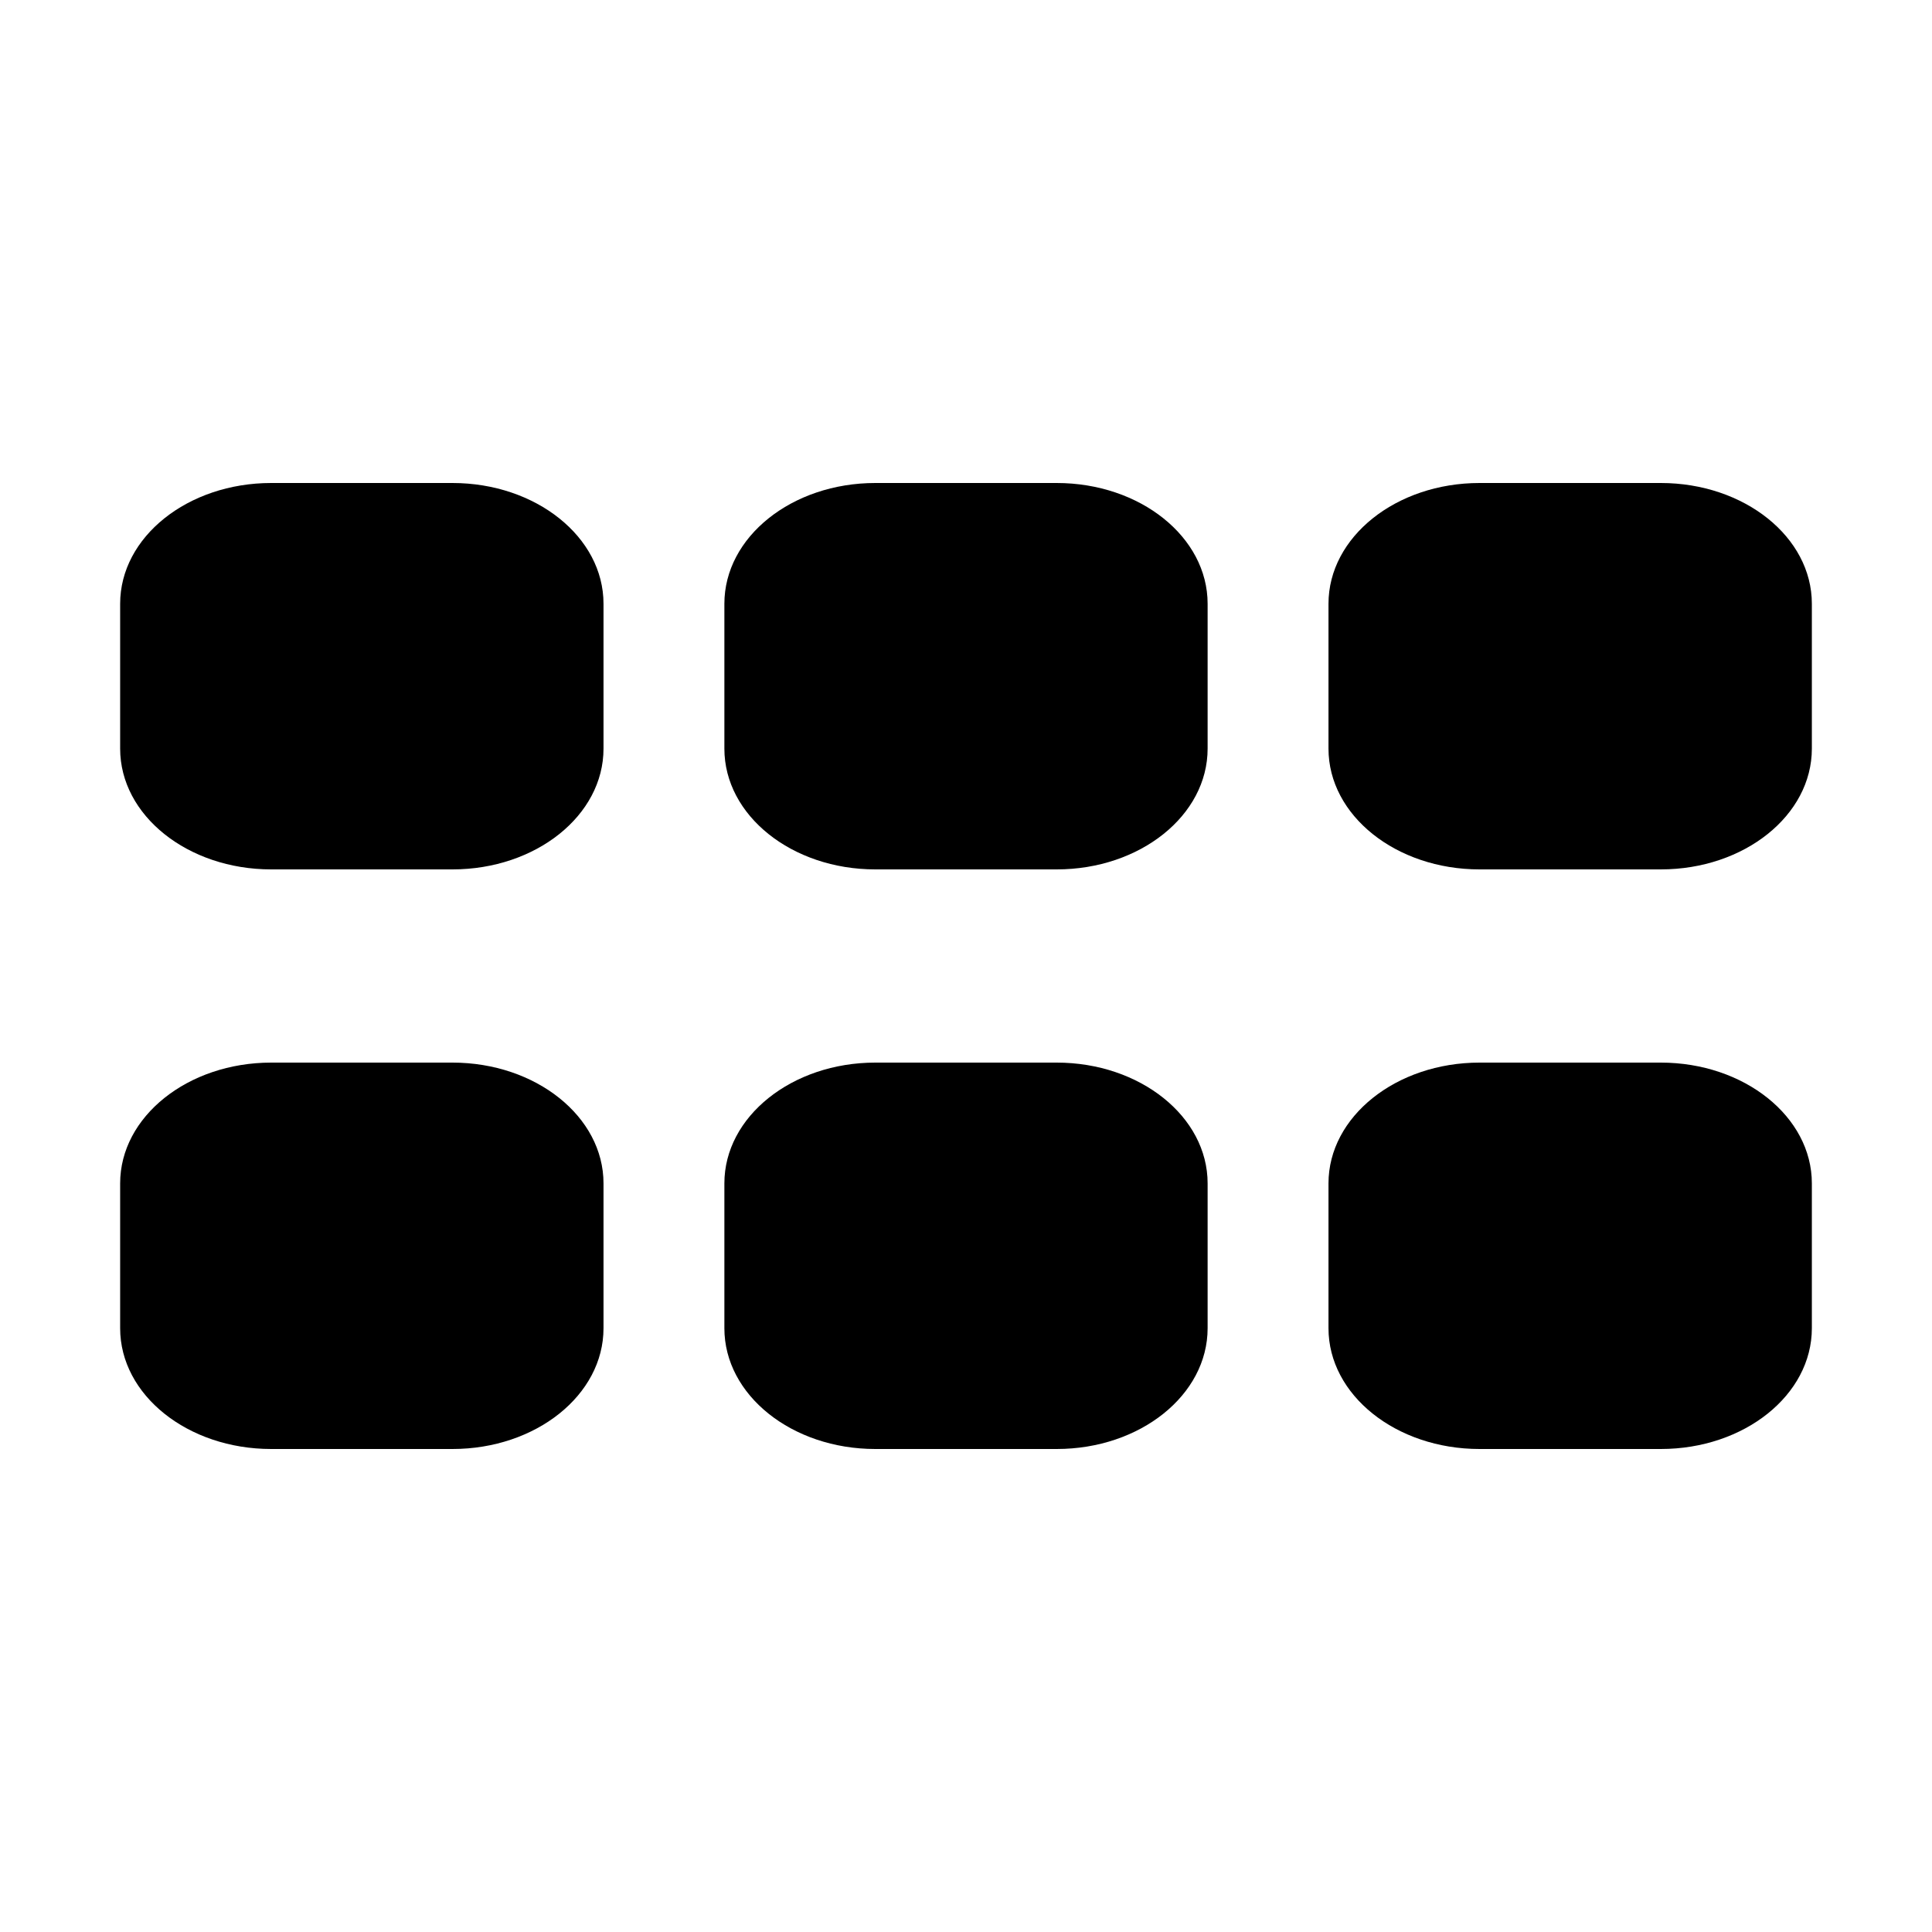
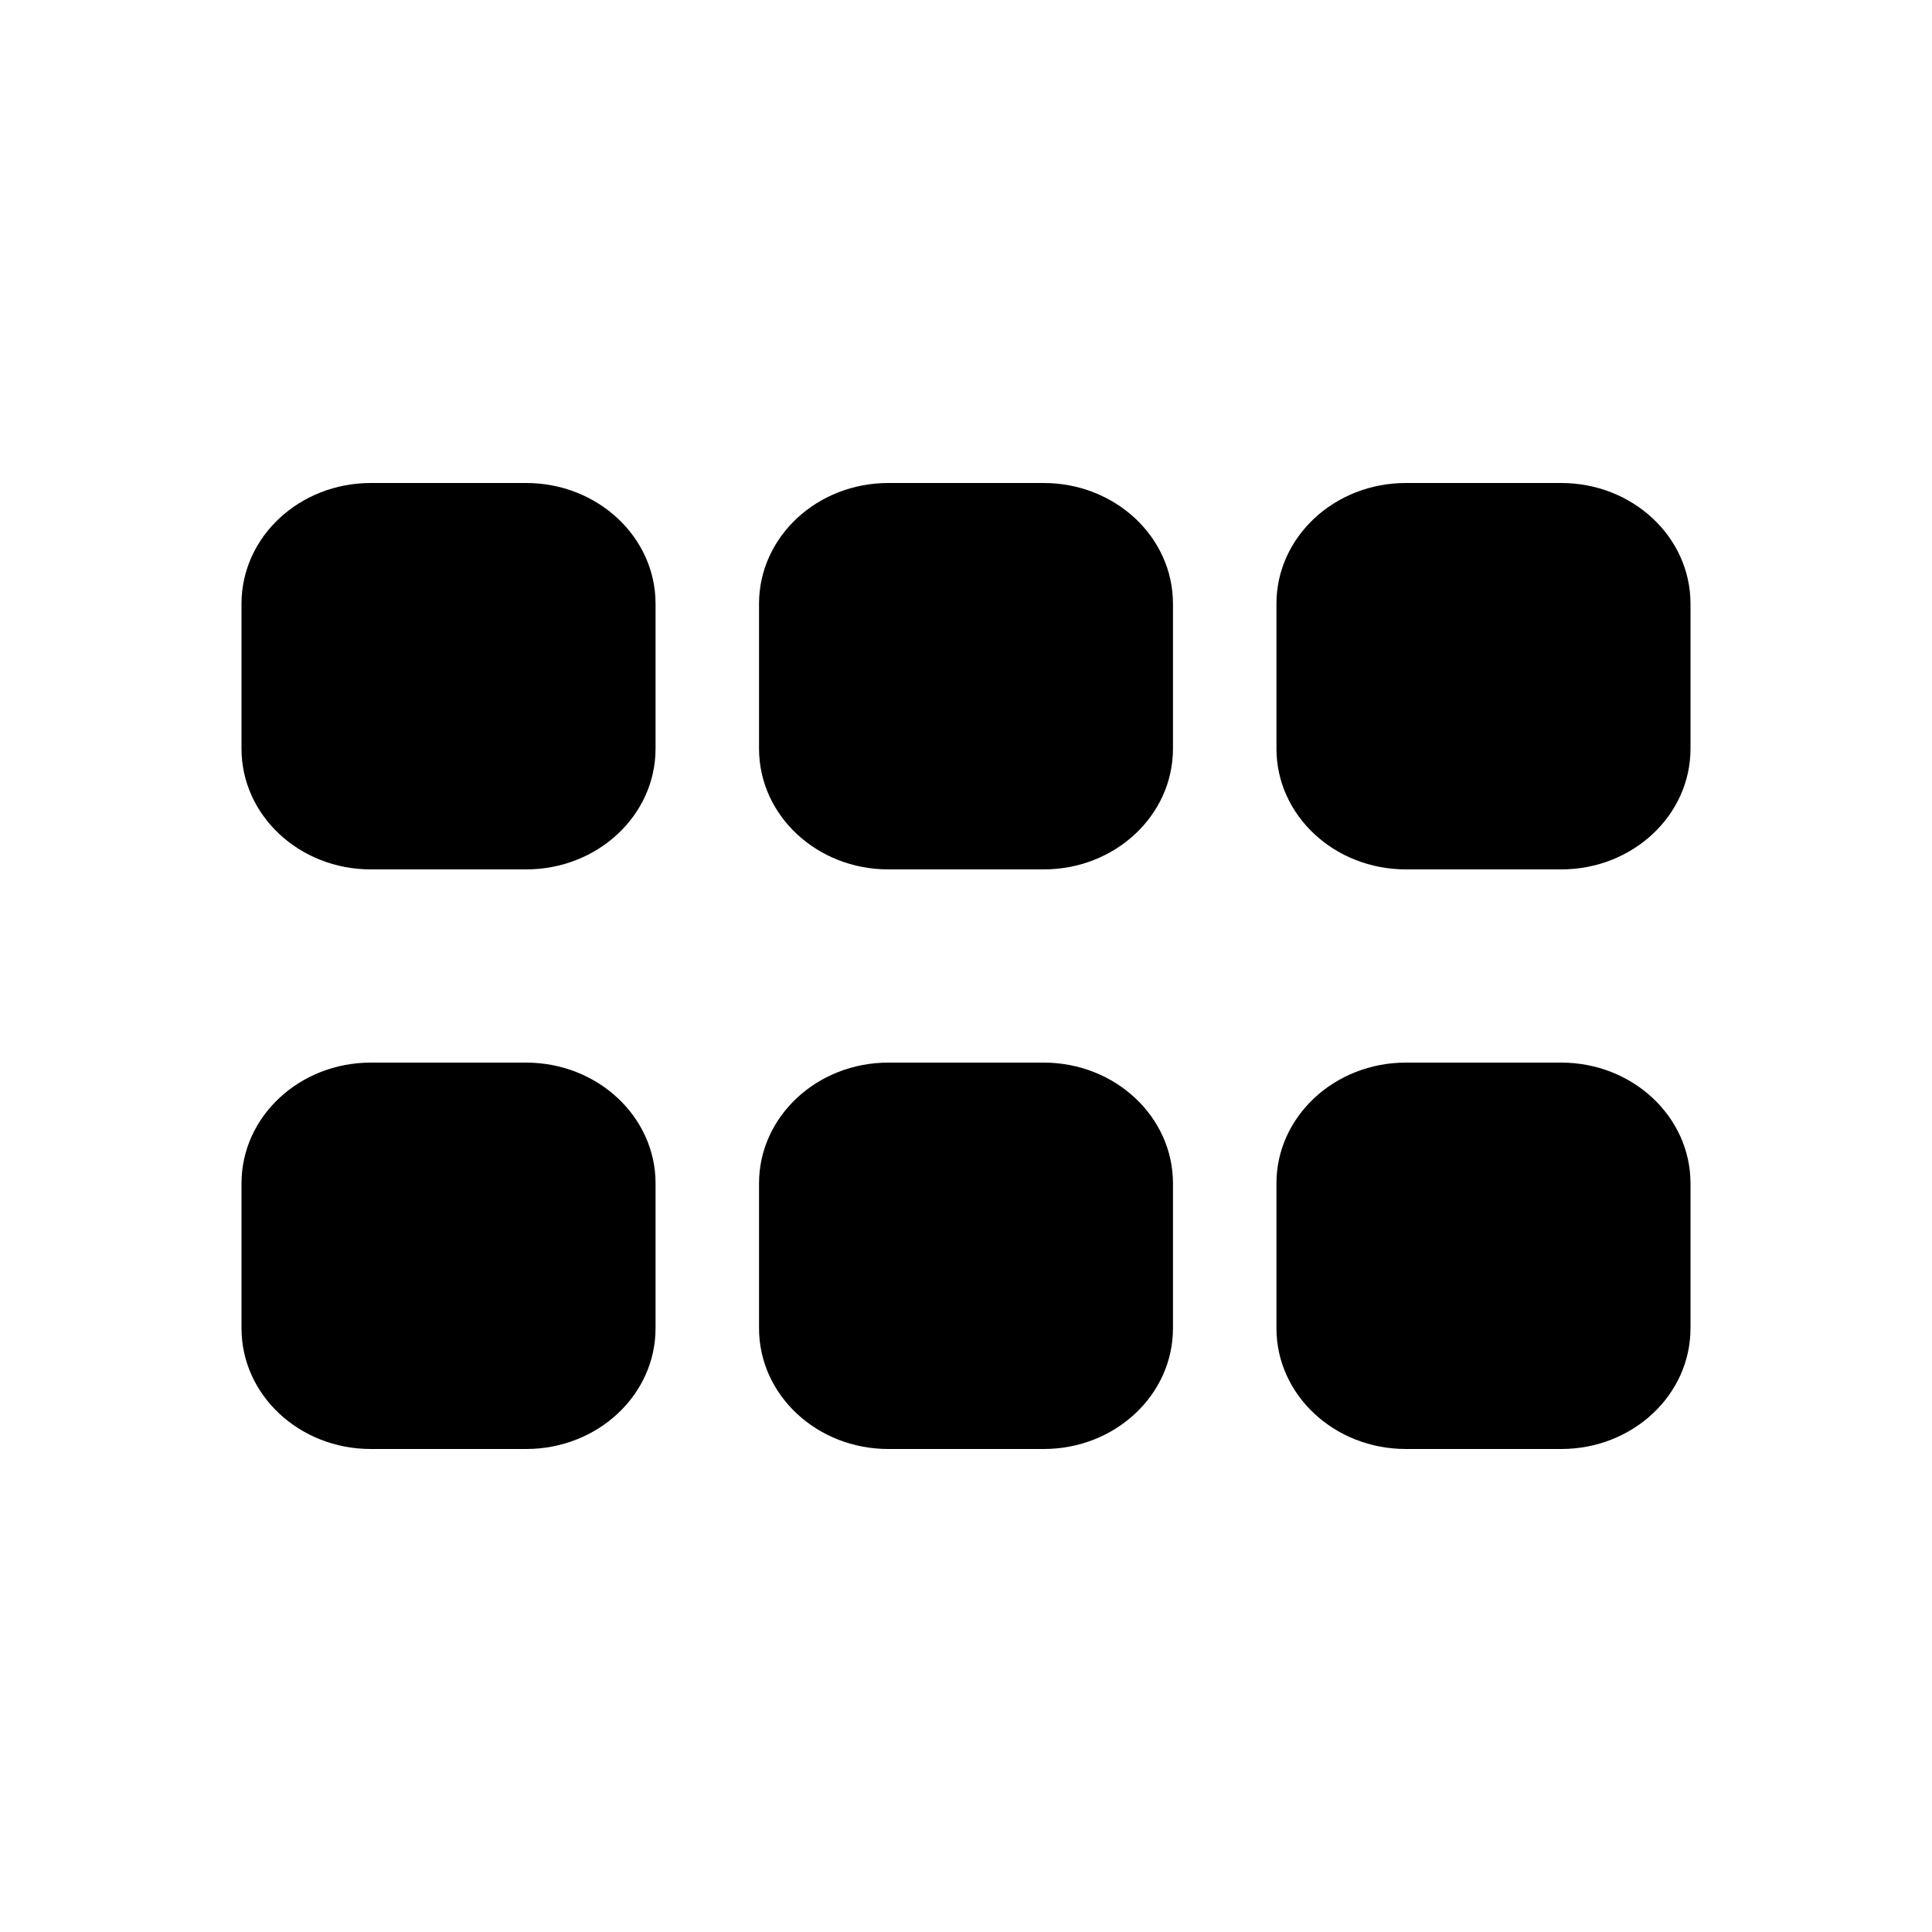
<svg xmlns="http://www.w3.org/2000/svg" viewBox="0 0 16 16">
-   <path d="M4.998 5C4.998 4.447 4.438 4 3.747 4H2.246C1.555 4 0.995 4.447 0.995 5V6.2C0.995 6.753 1.555 7.2 2.246 7.2H3.747C4.438 7.2 4.998 6.753 4.998 6.2V5ZM4.998 9.8C4.998 9.248 4.438 8.8 3.747 8.8H2.246C1.555 8.8 0.995 9.248 0.995 9.8V11C0.995 11.553 1.555 12 2.246 12H3.747C4.438 12 4.998 11.553 4.998 11V9.8ZM5.999 5V6.2C5.999 6.753 6.558 7.2 7.249 7.2H8.751C9.442 7.2 10.001 6.753 10.001 6.2V5C10.001 4.447 9.442 4 8.751 4H7.249C6.558 4 5.999 4.447 5.999 5ZM10.001 9.8C10.001 9.248 9.442 8.8 8.751 8.8H7.249C6.558 8.8 5.999 9.248 5.999 9.8V11C5.999 11.553 6.558 12 7.249 12H8.751C9.442 12 10.001 11.553 10.001 11V9.8ZM11.002 5V6.2C11.002 6.753 11.562 7.2 12.253 7.2H13.754C14.445 7.2 15.005 6.753 15.005 6.2V5C15.005 4.447 14.445 4 13.754 4H12.253C11.562 4 11.002 4.447 11.002 5ZM15.005 9.8C15.005 9.248 14.445 8.8 13.754 8.8H12.253C11.562 8.8 11.002 9.248 11.002 9.8V11C11.002 11.553 11.562 12 12.253 12H13.754C14.445 12 15.005 11.553 15.005 11V9.8Z" />
+   <path d="M5.429 5C5.429 4.447 4.949 4 4.357 4H3.071C2.479 4 2 4.447 2 5V6.2C2 6.753 2.479 7.2 3.071 7.2H4.357C4.949 7.2 5.429 6.753 5.429 6.2V5ZM5.429 9.8C5.429 9.248 4.949 8.8 4.357 8.8H3.071C2.479 8.8 2 9.248 2 9.8V11C2 11.553 2.479 12 3.071 12H4.357C4.949 12 5.429 11.553 5.429 11V9.8ZM6.286 5V6.2C6.286 6.753 6.765 7.2 7.357 7.2H8.643C9.235 7.2 9.714 6.753 9.714 6.2V5C9.714 4.447 9.235 4 8.643 4H7.357C6.765 4 6.286 4.447 6.286 5ZM9.714 9.8C9.714 9.248 9.235 8.8 8.643 8.8H7.357C6.765 8.8 6.286 9.248 6.286 9.8V11C6.286 11.553 6.765 12 7.357 12H8.643C9.235 12 9.714 11.553 9.714 11V9.8ZM10.571 5V6.2C10.571 6.753 11.051 7.2 11.643 7.2H12.929C13.521 7.2 14 6.753 14 6.2V5C14 4.447 13.521 4 12.929 4H11.643C11.051 4 10.571 4.447 10.571 5ZM14 9.8C14 9.248 13.521 8.8 12.929 8.8H11.643C11.051 8.8 10.571 9.248 10.571 9.8V11C10.571 11.553 11.051 12 11.643 12H12.929C13.521 12 14 11.553 14 11V9.8Z" />
</svg>
